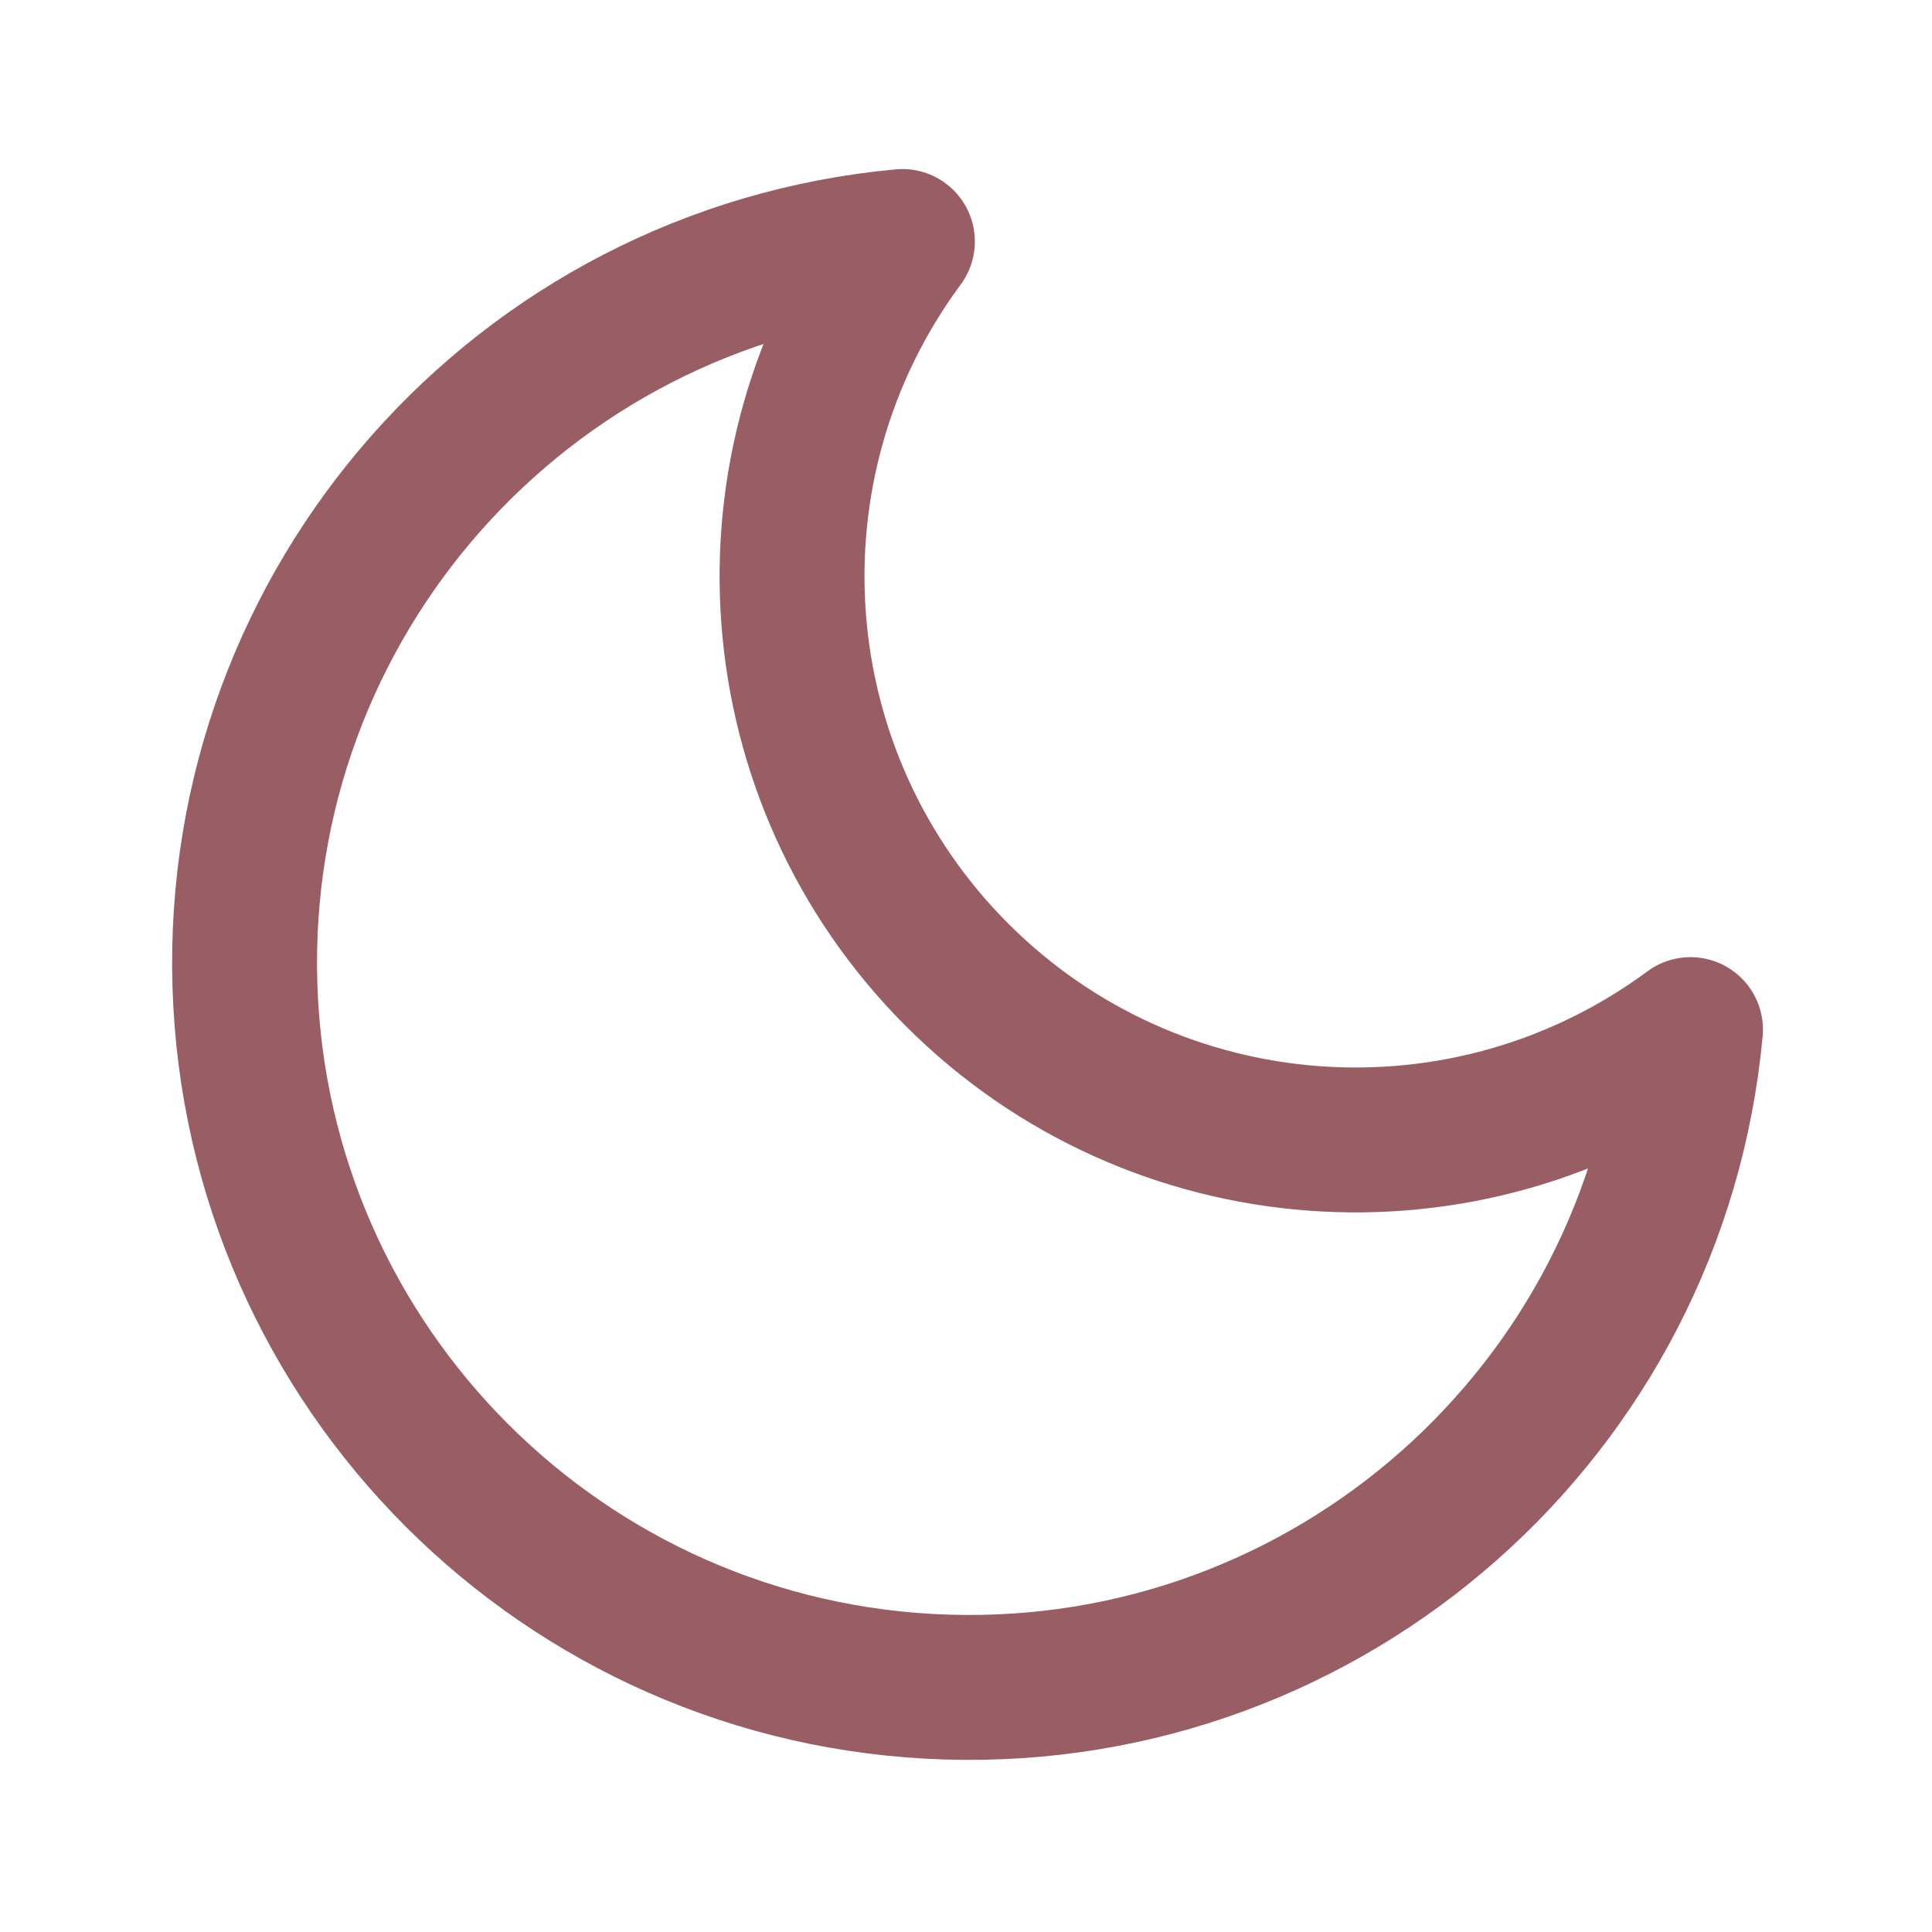
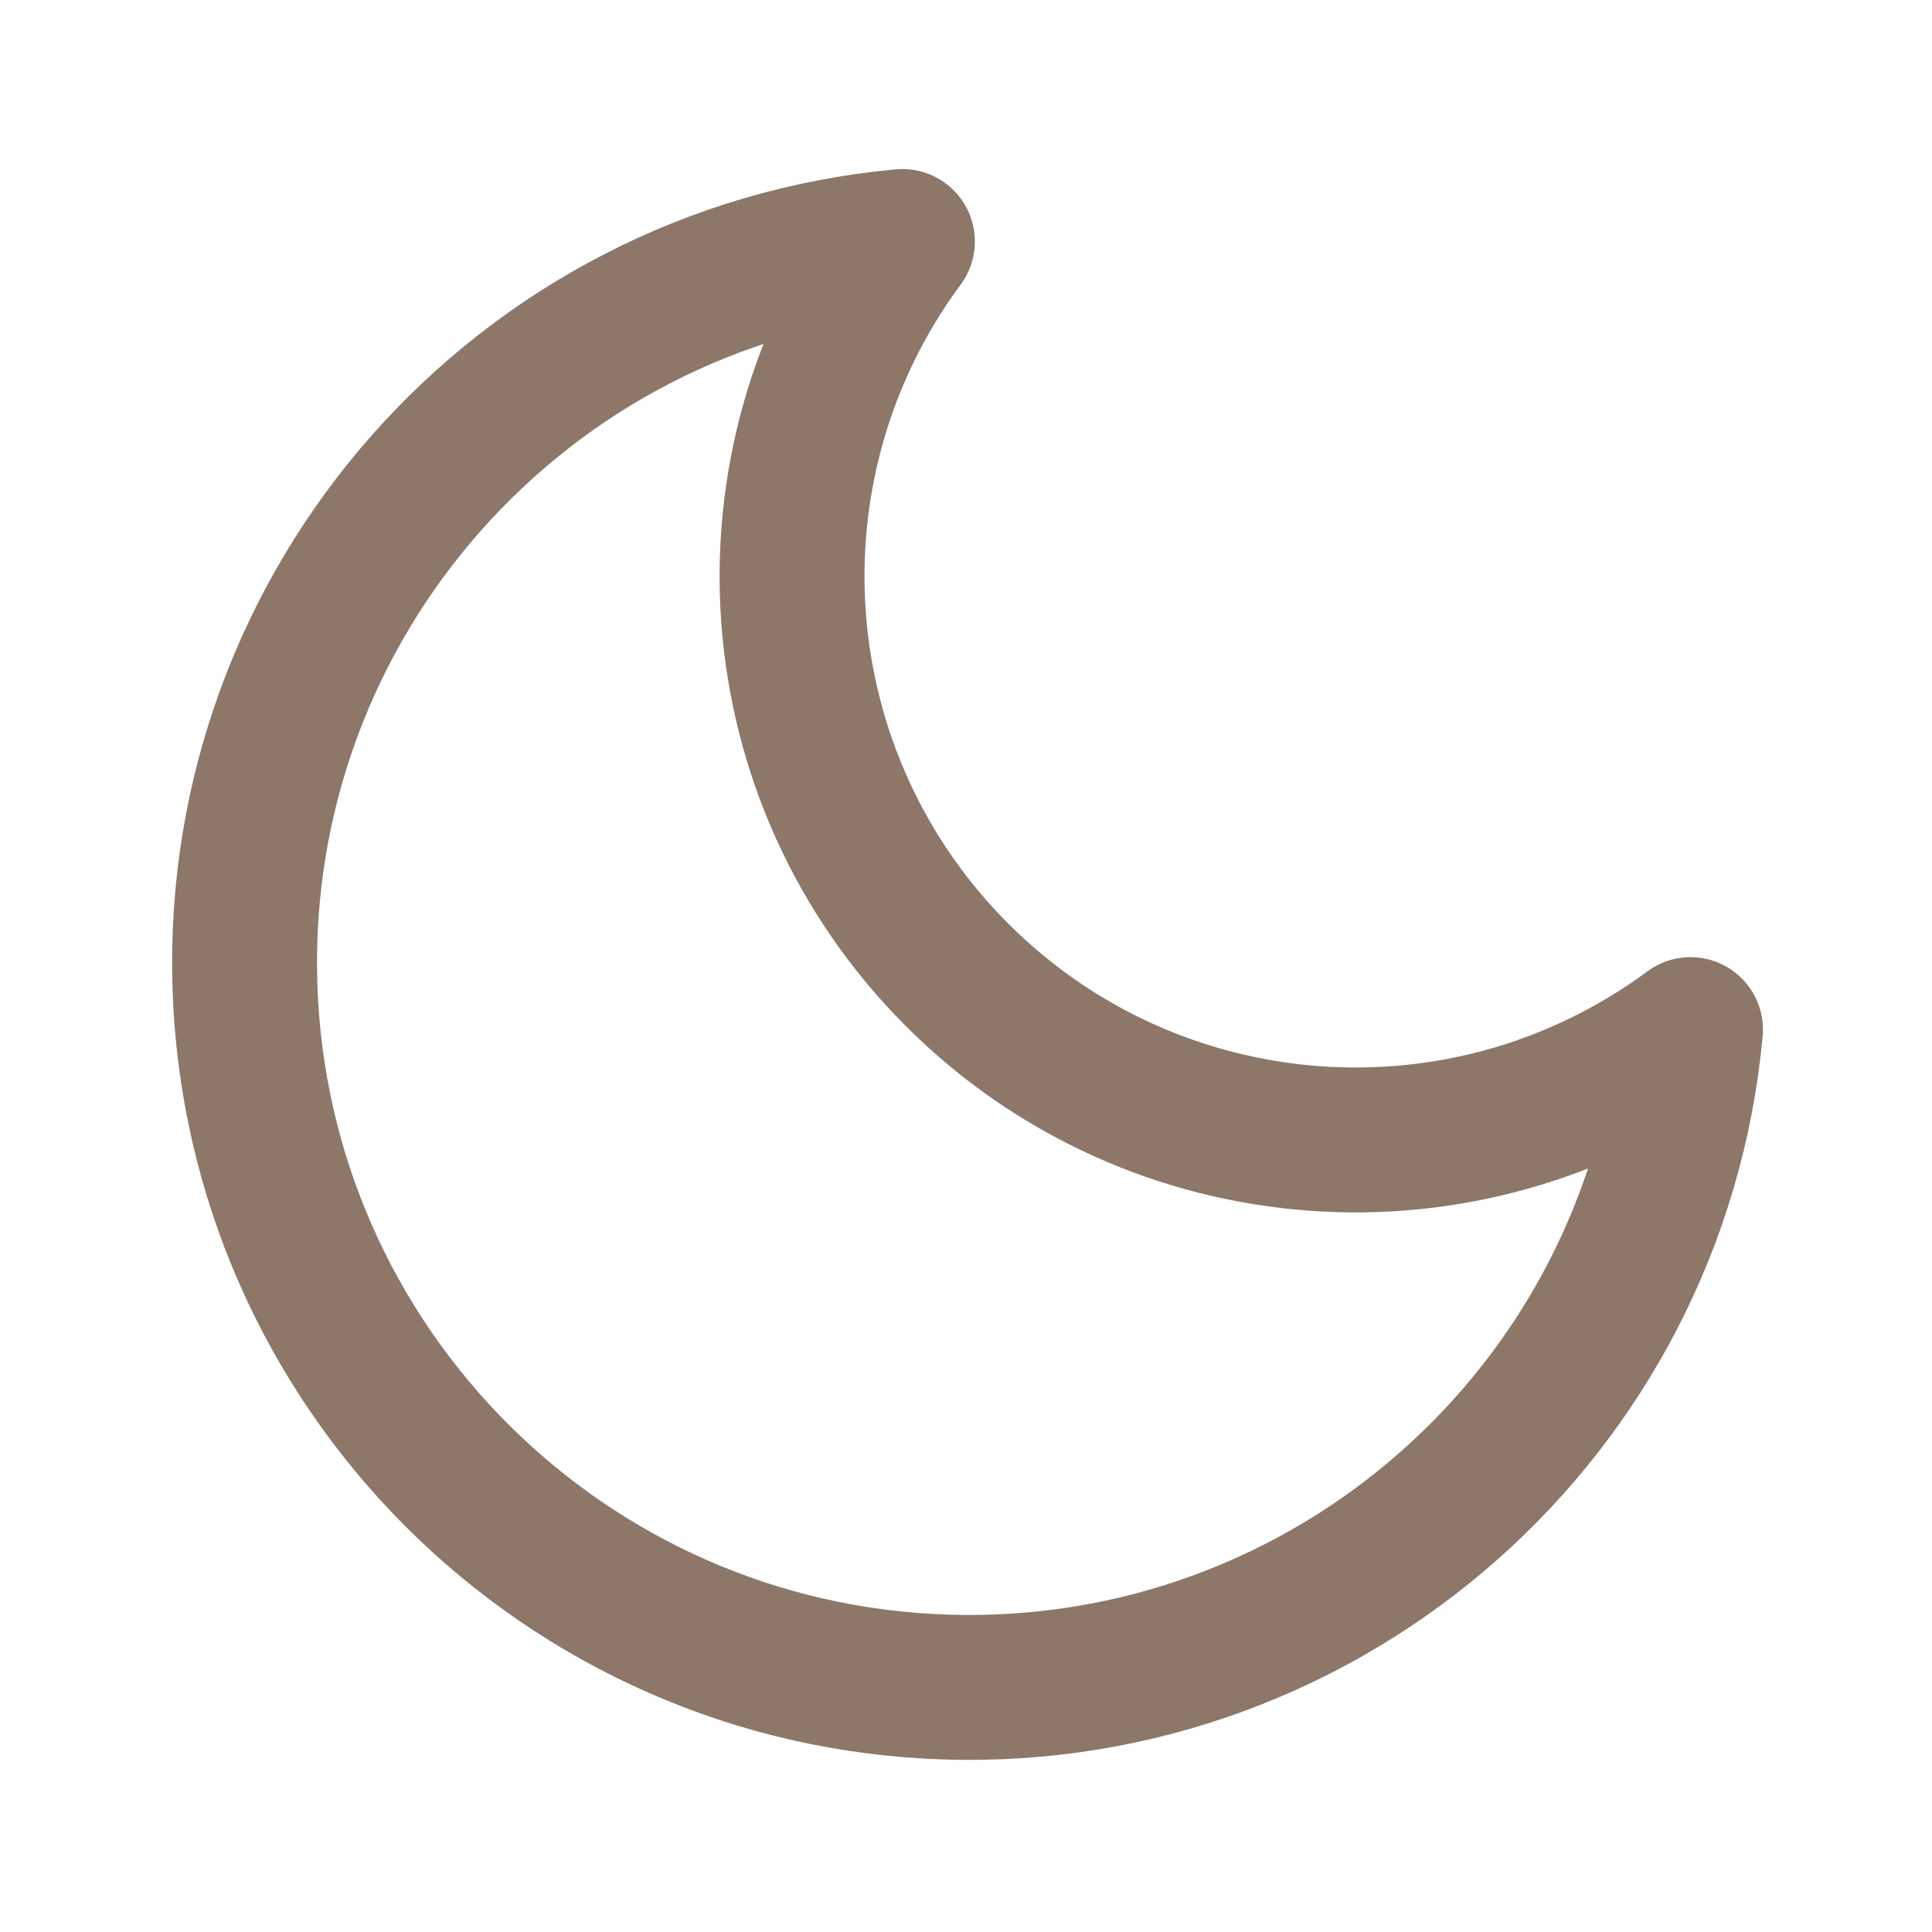
- <svg xmlns="http://www.w3.org/2000/svg" viewBox="0 0 24 24" fill="none" stroke="#995D64" stroke-width="1.8" stroke-linecap="round" stroke-linejoin="round">
+ <svg xmlns="http://www.w3.org/2000/svg" viewBox="0 0 24 24" fill="none" stroke="#8C7769" stroke-width="1.8" stroke-linecap="round" stroke-linejoin="round">
  <path d="M21 12.79A9 9 0 1 1 11.21 3 7 7 0 0 0 21 12.79z" />
</svg>
